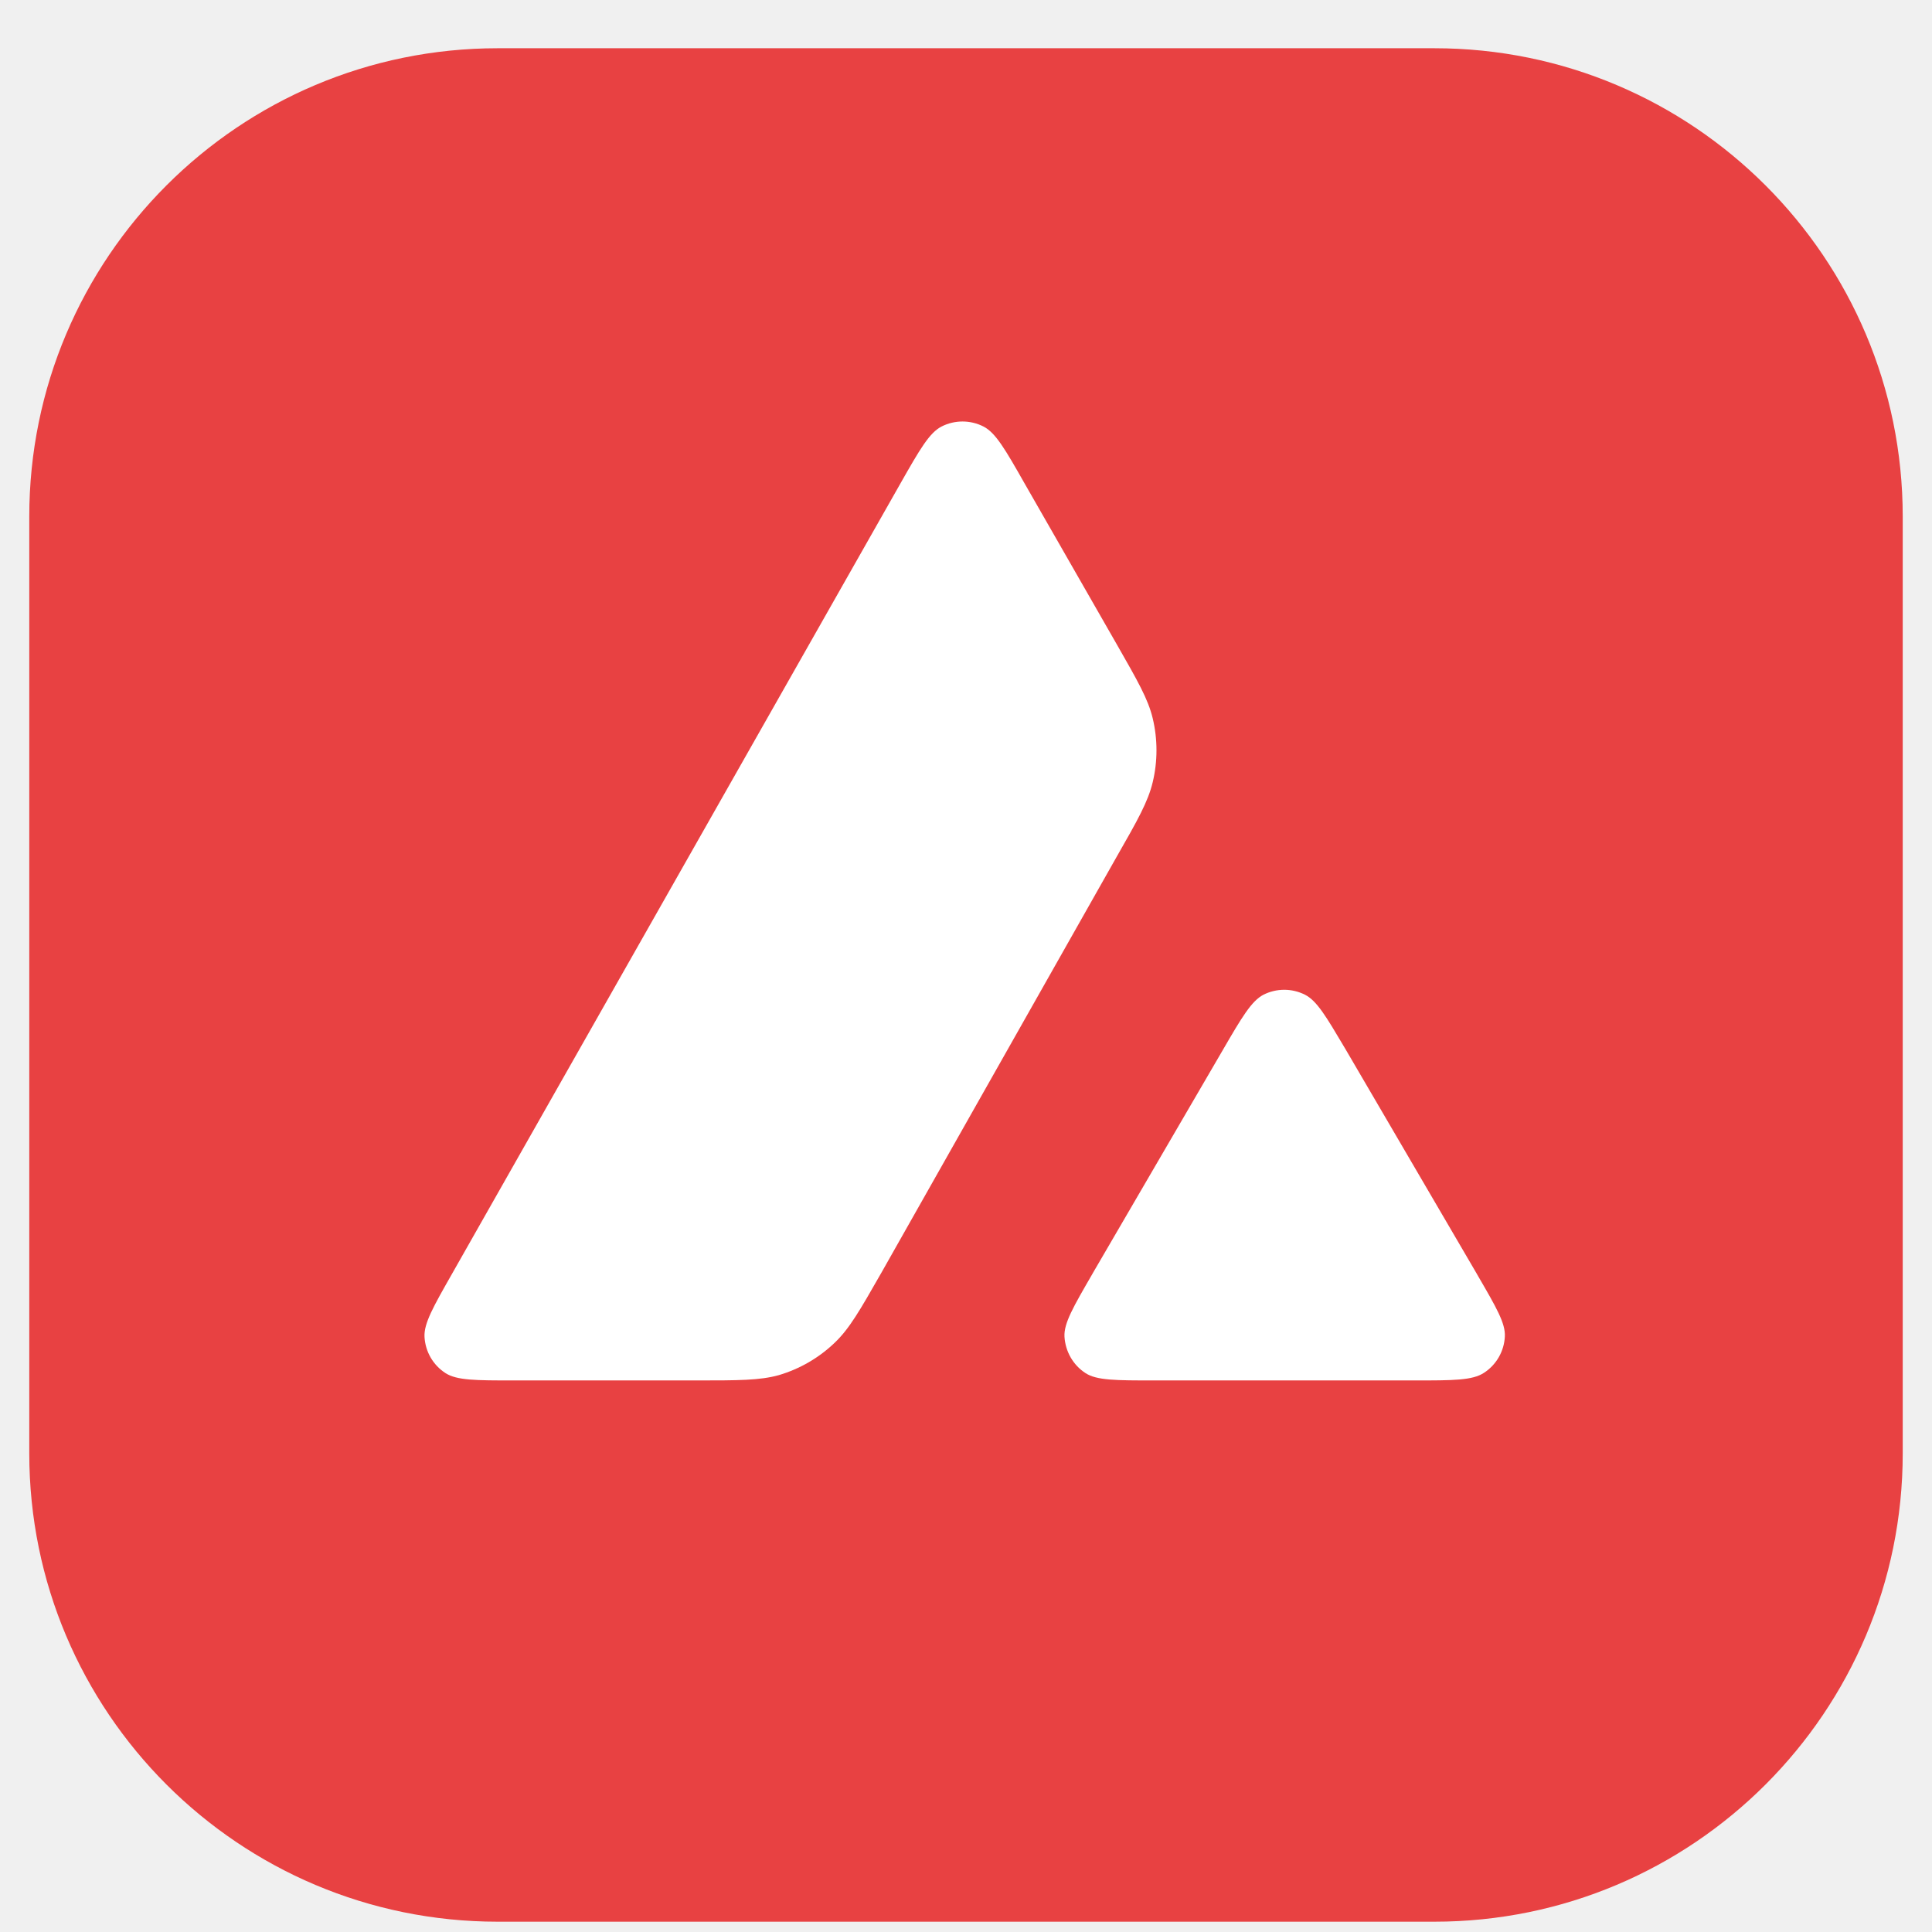
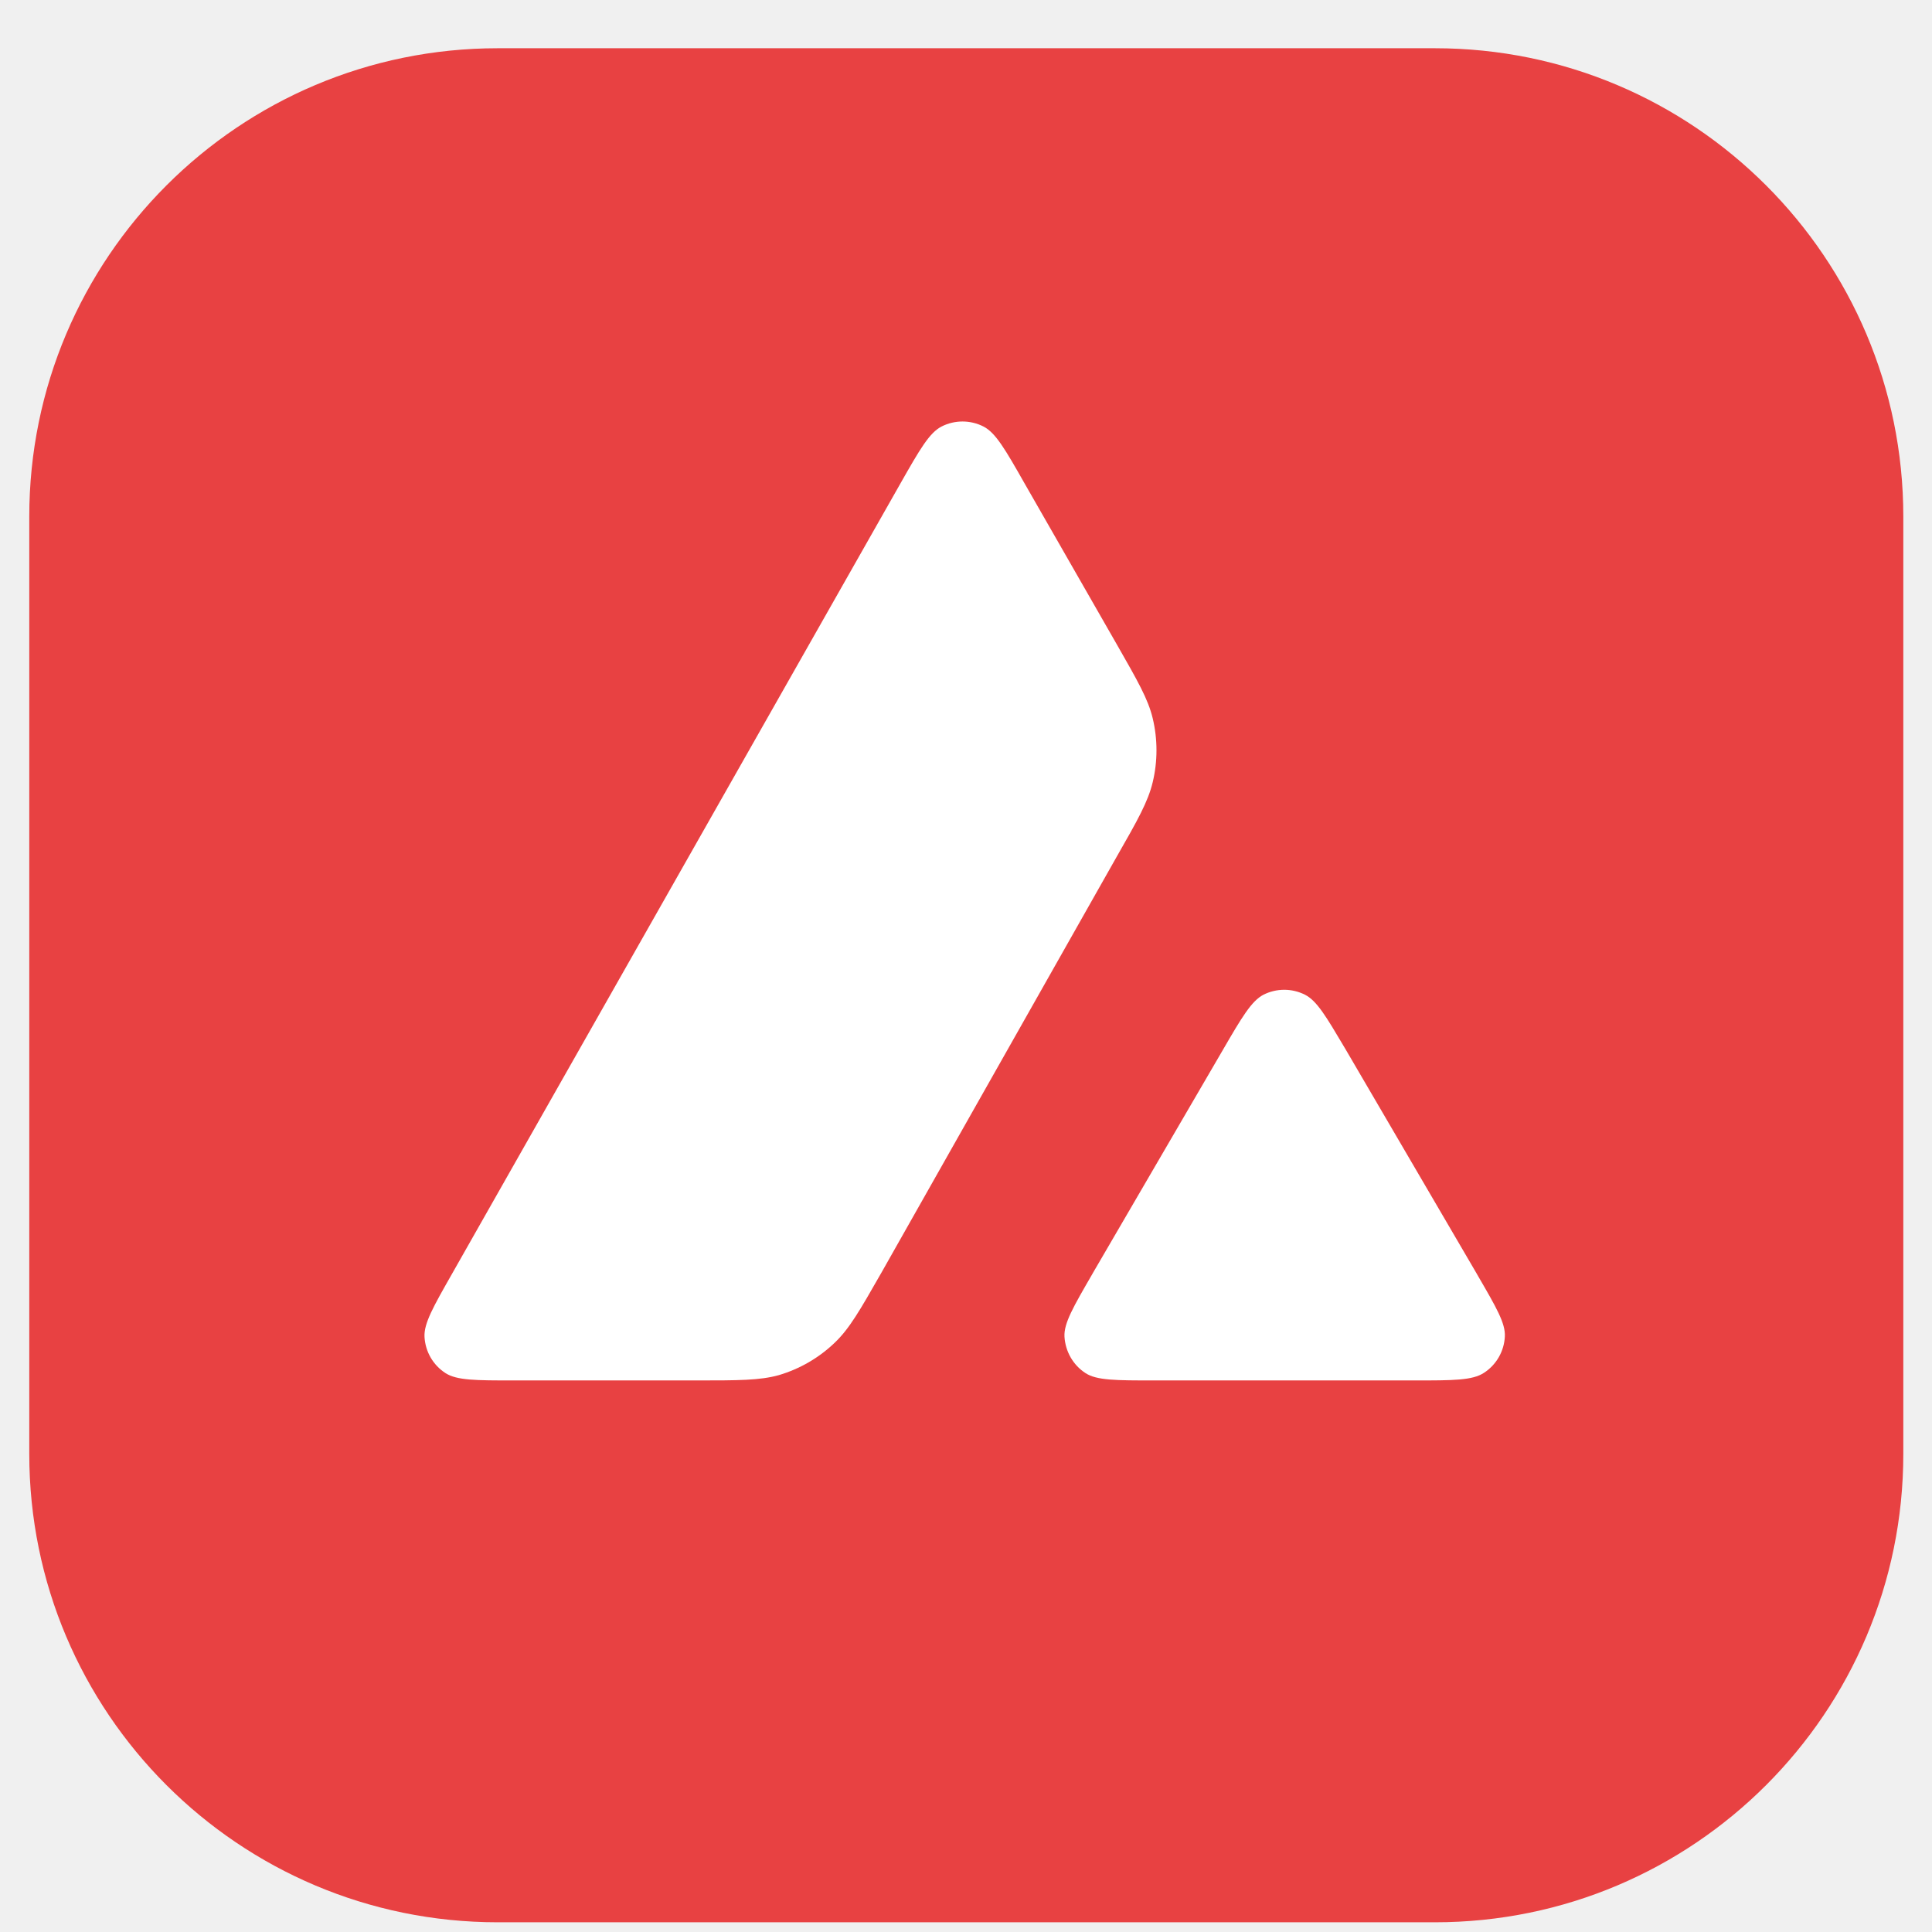
- <svg xmlns="http://www.w3.org/2000/svg" width="33" height="33" viewBox="0 0 33 33" fill="none">
-   <rect x="0.5" y="0.824" width="32" height="32" rx="8" fill="#E84142" />
+ <svg xmlns="http://www.w3.org/2000/svg" width="100%" height="100%" viewBox="0 0 33 33" fill="none">
+   <rect x="0.5" y="0.824" width="97%" height="97%" rx="8" fill="#E84142" />
  <path d="M8.779 23.579H11.882C12.612 23.579 12.978 23.579 13.304 23.488C13.661 23.382 13.987 23.194 14.258 22.934C14.507 22.697 14.687 22.383 15.041 21.763L15.052 21.744L19.076 14.63C19.434 14.005 19.61 13.691 19.689 13.361C19.775 13.004 19.775 12.627 19.689 12.269C19.611 11.942 19.432 11.63 19.08 11.014L17.497 8.251C17.171 7.677 17.006 7.391 16.798 7.285C16.574 7.171 16.307 7.171 16.083 7.285C15.875 7.391 15.71 7.677 15.384 8.251L7.722 21.756C7.4 22.322 7.239 22.605 7.251 22.836C7.266 23.088 7.396 23.315 7.608 23.453C7.804 23.579 8.127 23.579 8.779 23.579Z" fill="white" />
  <path d="M24.164 23.579H19.718C19.062 23.579 18.732 23.579 18.54 23.453C18.328 23.315 18.198 23.084 18.182 22.832C18.17 22.602 18.333 22.322 18.658 21.761L18.658 21.761L18.665 21.748L20.885 17.938C21.211 17.376 21.376 17.098 21.58 16.991C21.804 16.878 22.067 16.878 22.291 16.991C22.494 17.095 22.651 17.362 22.964 17.89L22.99 17.934L25.217 21.744C25.228 21.763 25.239 21.782 25.249 21.8C25.558 22.332 25.716 22.604 25.704 22.828C25.692 23.08 25.559 23.312 25.347 23.449C25.15 23.579 24.82 23.579 24.164 23.579Z" fill="white" />
</svg>
